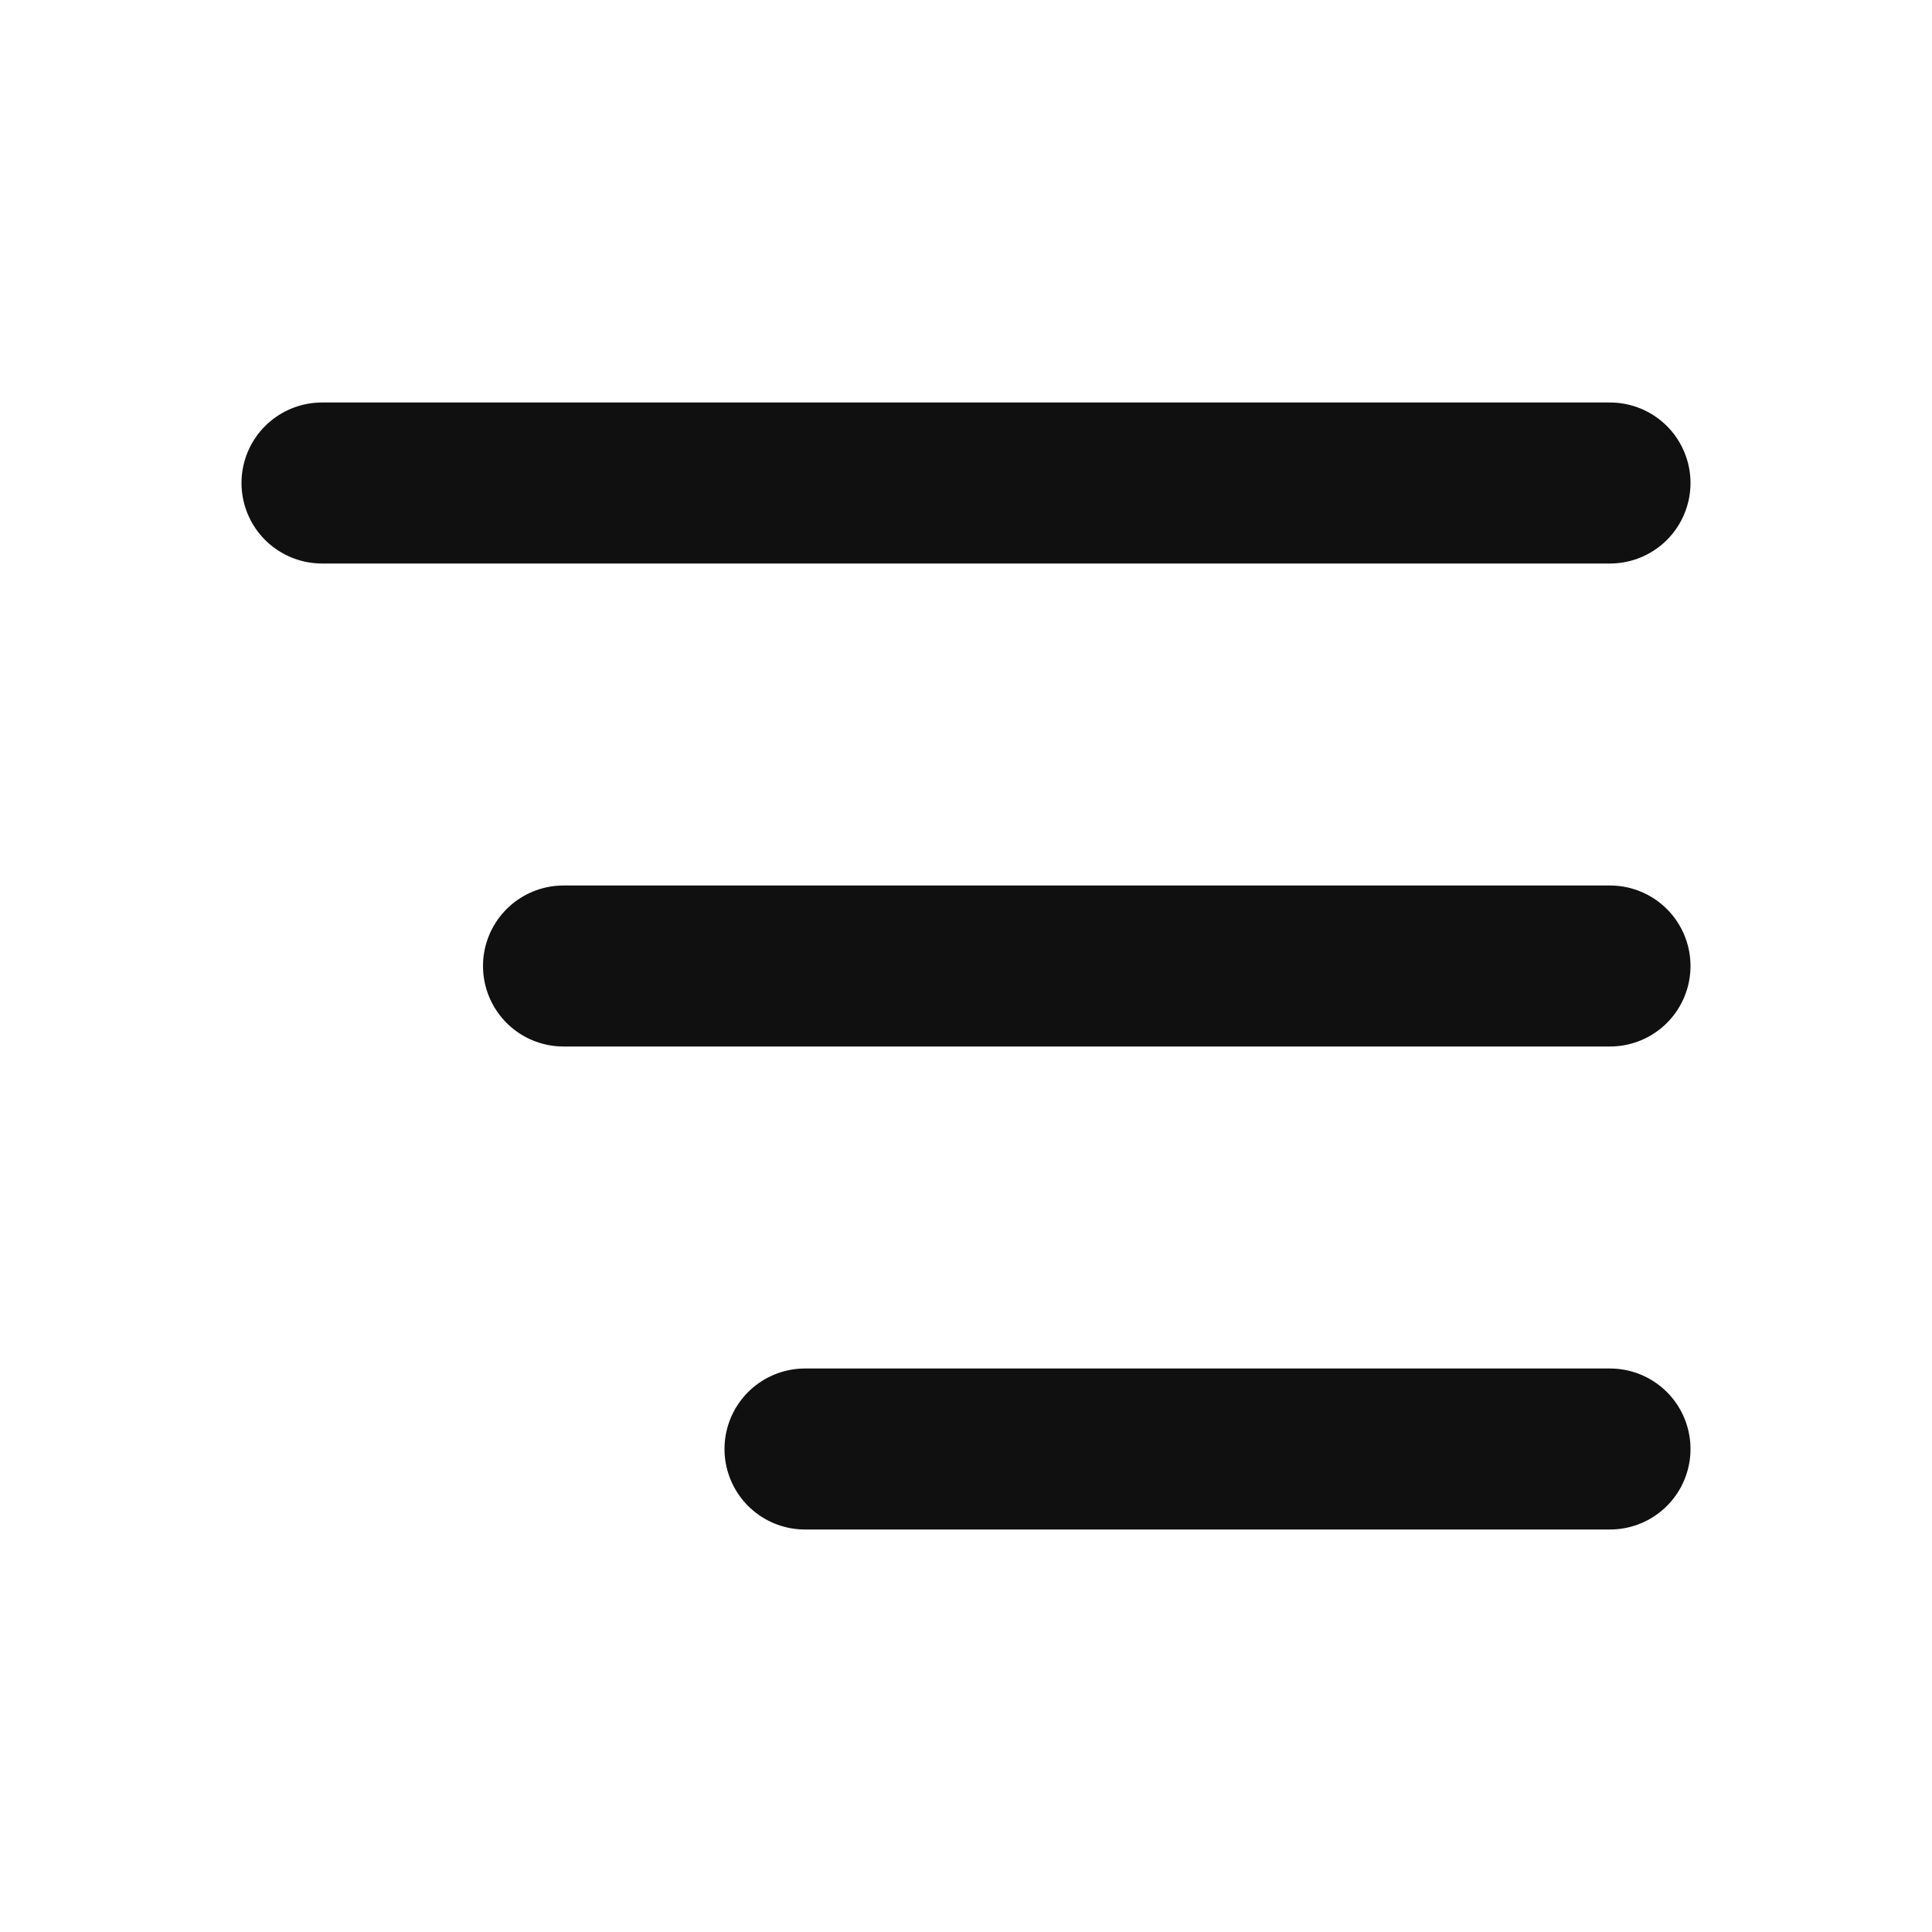
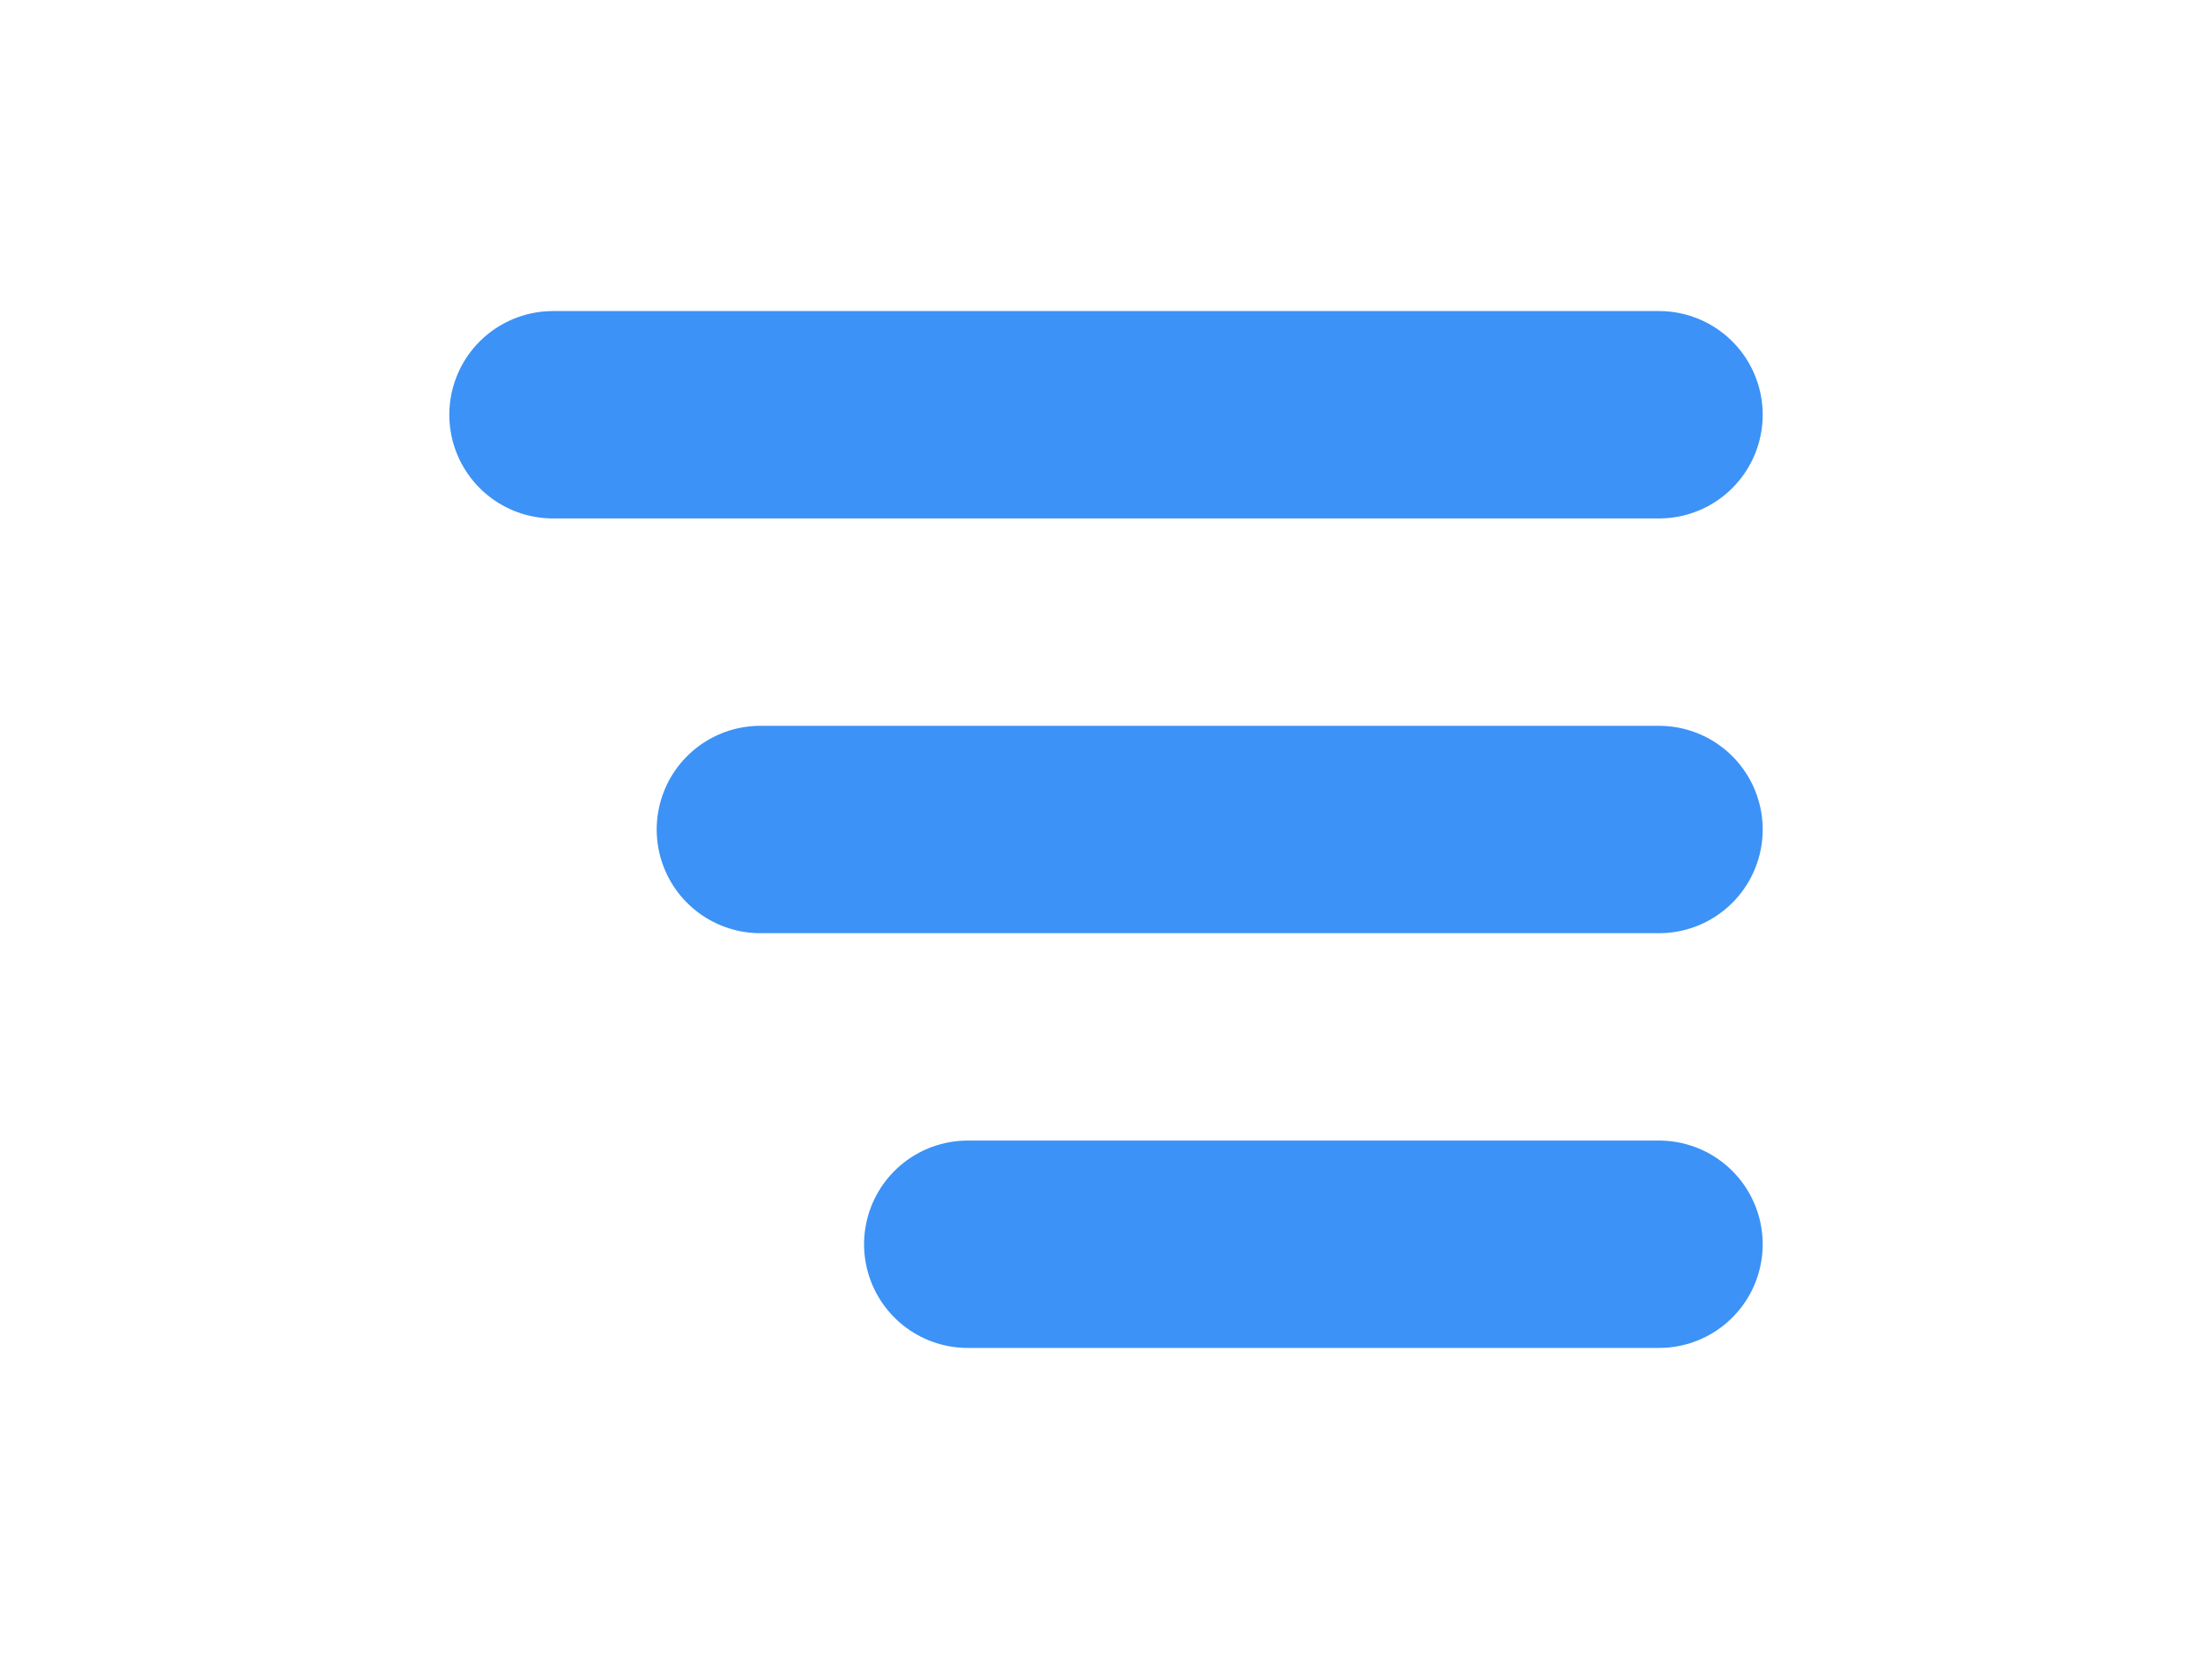
- <svg xmlns="http://www.w3.org/2000/svg" width="24" height="24" viewBox="0 0 24 24" fill="none">
-   <path d="M4 6H20M7 12H20M10 18H20" stroke="#101010" stroke-width="2" stroke-linecap="round" stroke-linejoin="round" />
+ <svg xmlns="http://www.w3.org/2000/svg" width="32" height="24" viewBox="0 0 24 24" fill="none">
+   <path d="M4 6H20M7 12H20M10 18H20" stroke="#3C92F6" stroke-width="3" stroke-linecap="round" stroke-linejoin="round" />
</svg>
